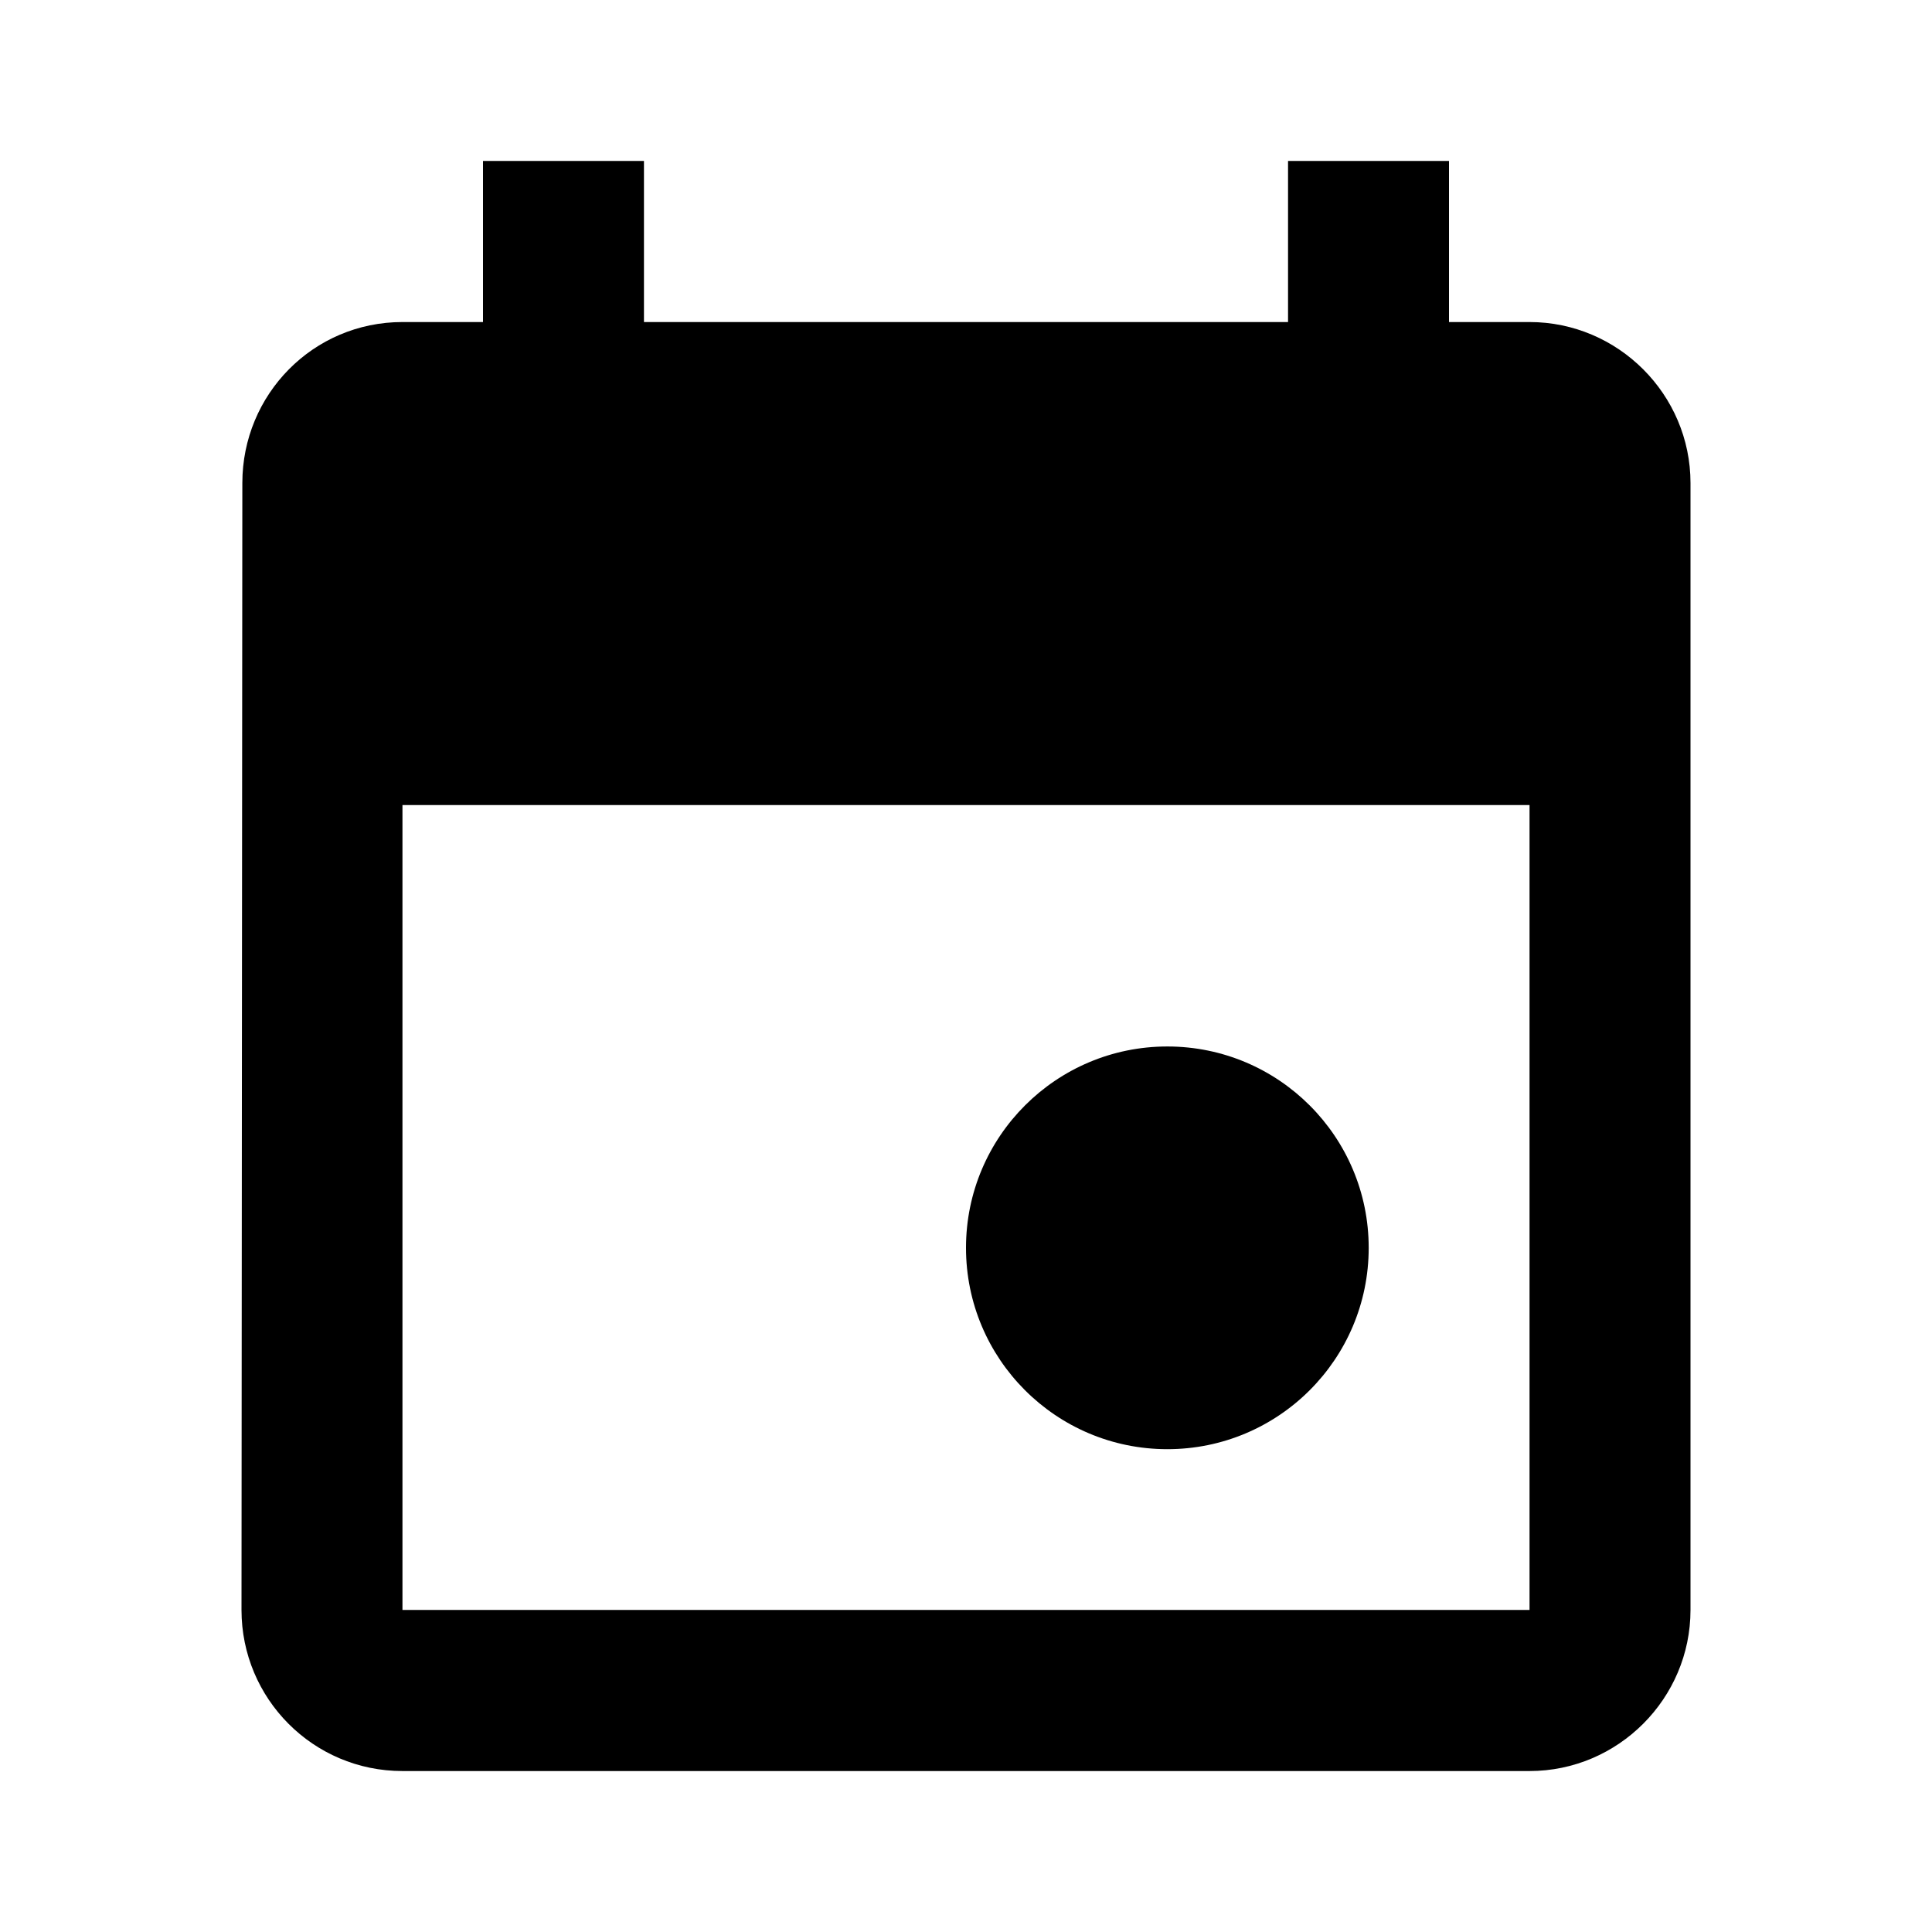
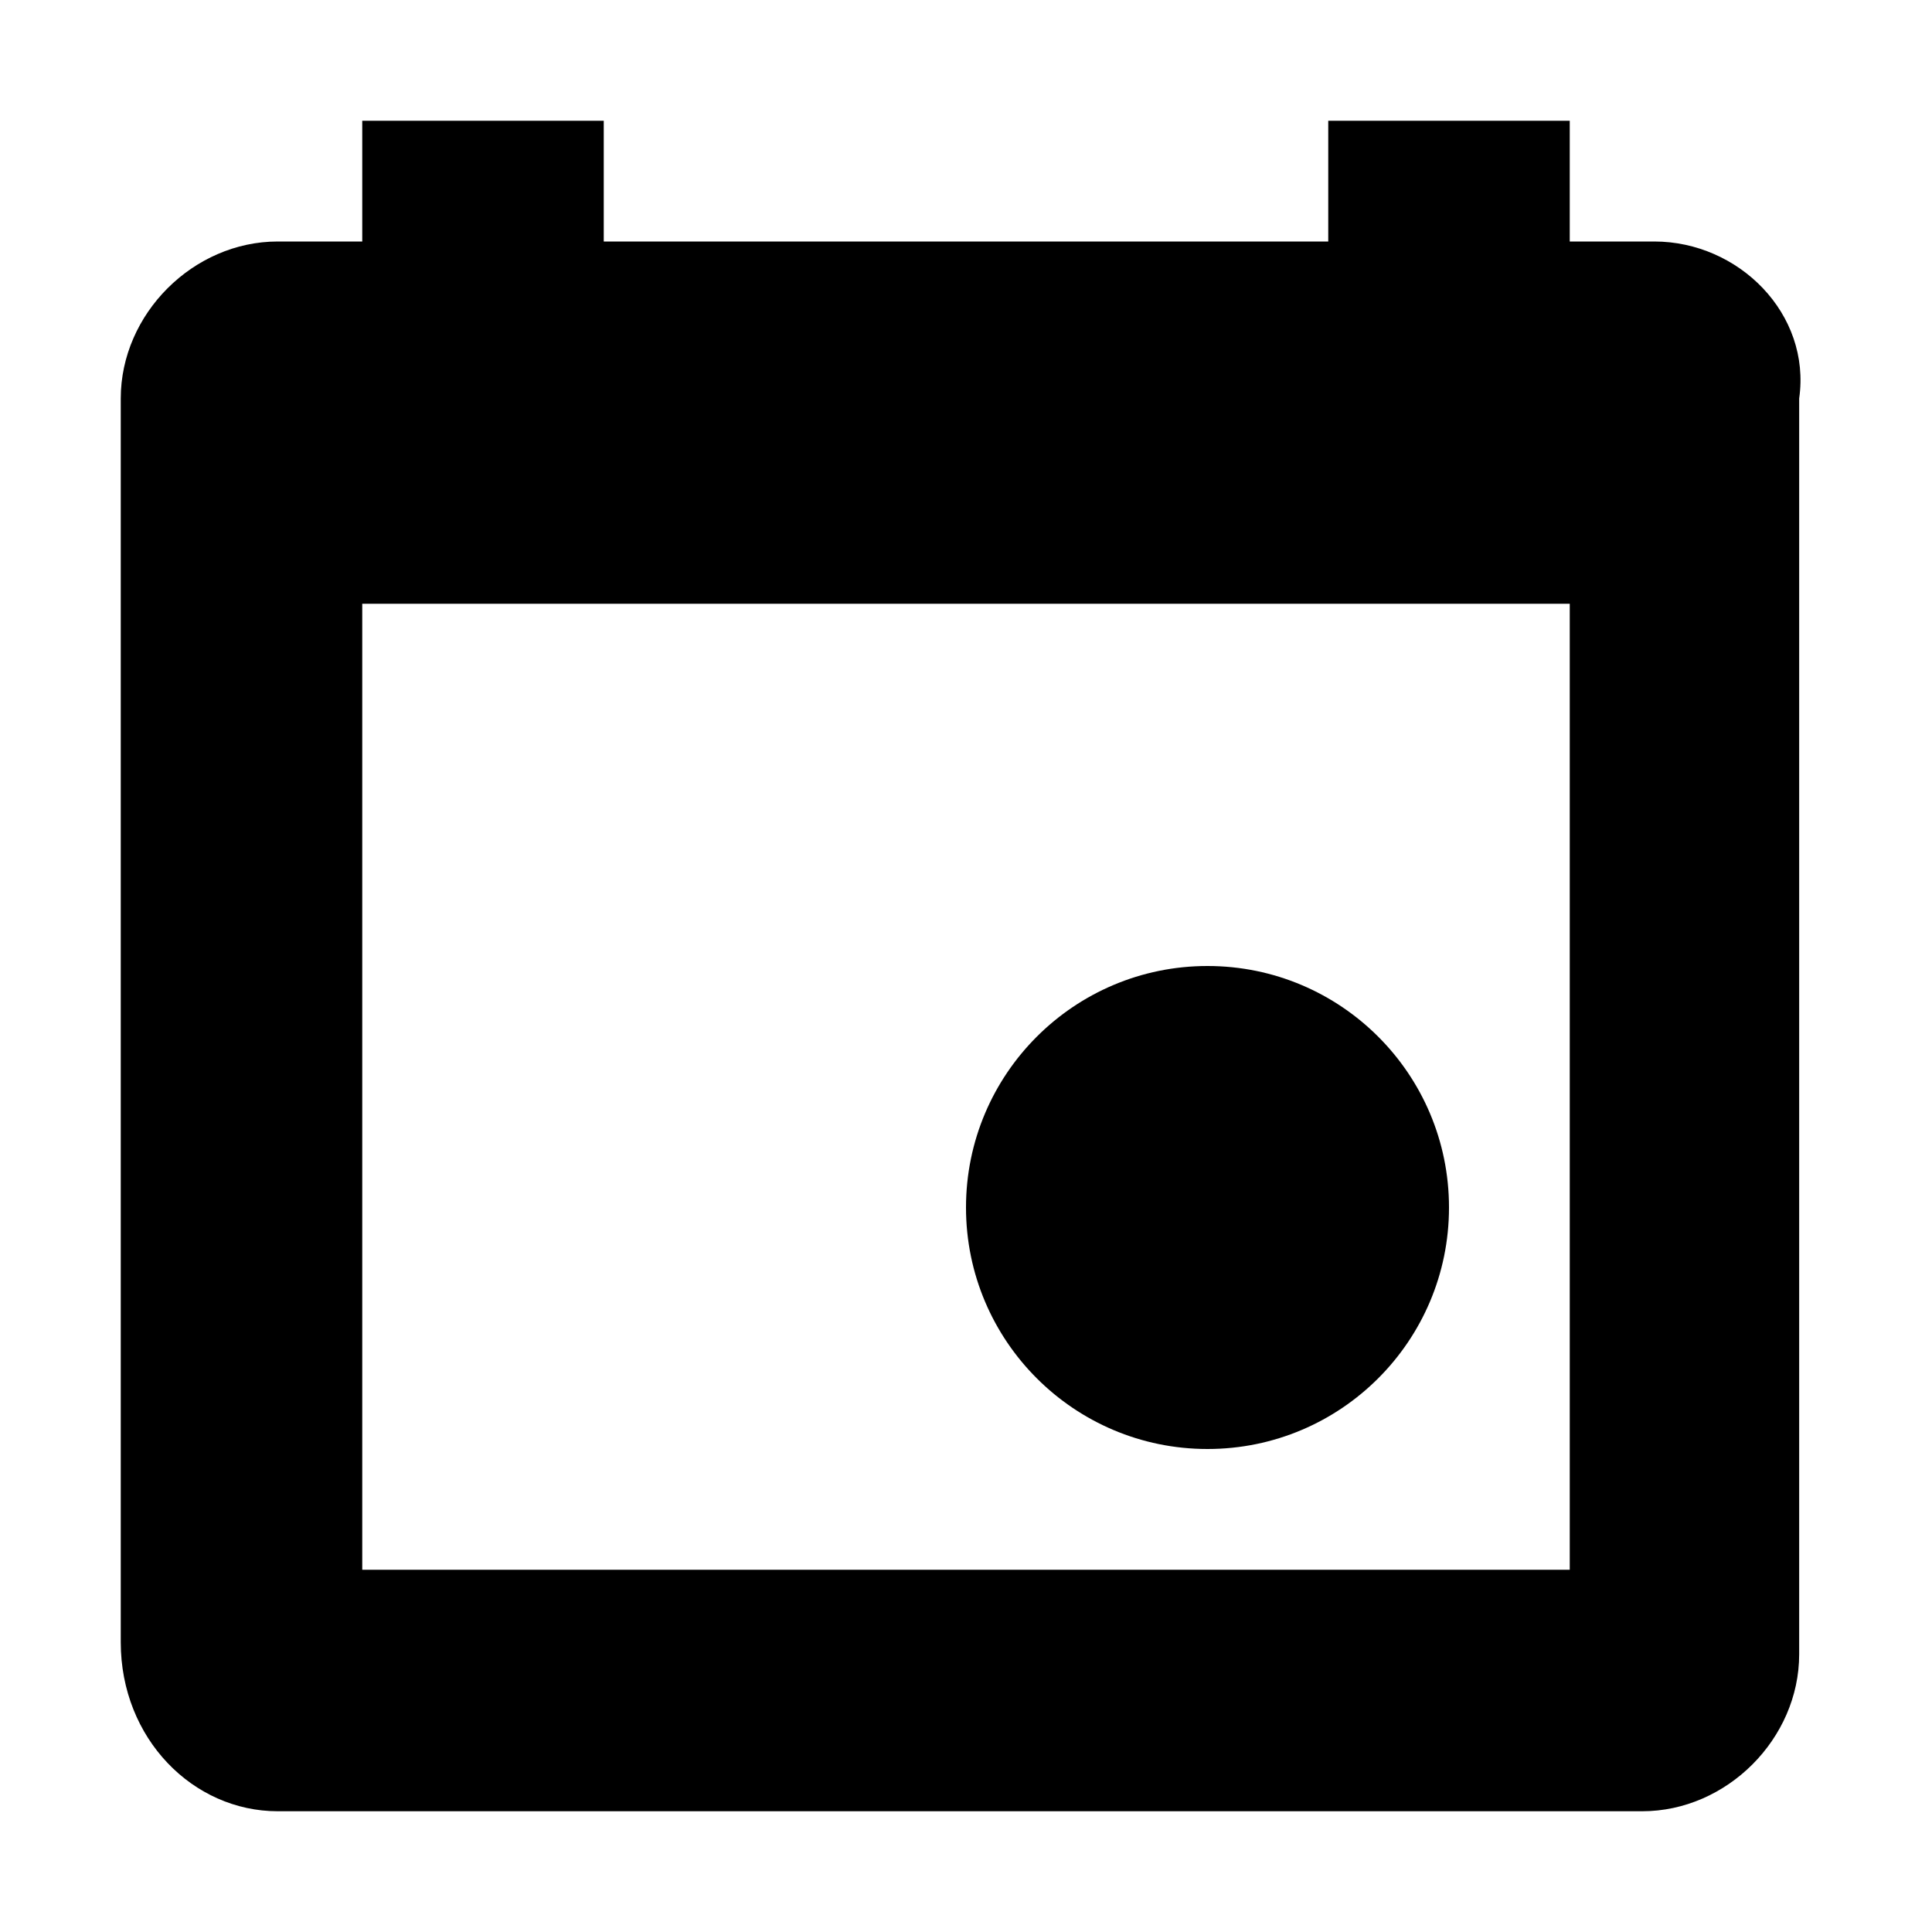
- <svg xmlns="http://www.w3.org/2000/svg" width="16" height="16" fill="none">
-   <path fill-rule="evenodd" clip-rule="evenodd" d="M12.667 2.667H12V1.333h-1.333v1.334H5.333V1.333H4v1.334h-.667c-.74 0-1.326.6-1.326 1.333L2 13.333c0 .734.593 1.334 1.333 1.334h9.334c.733 0 1.333-.6 1.333-1.334V4c0-.733-.6-1.333-1.333-1.333zm0 4v6.666H3.333V6.667h9.334zM8 10.333a1.667 1.667 0 1 1 3.335.002A1.667 1.667 0 0 1 8 10.333z" fill="#000" />
+ <svg xmlns="http://www.w3.org/2000/svg" width="16" height="16" fill-rule="evenodd">
+   <path d="M8 10a2 2 0 1 0 4 0 2 2 0 1 0-4 0m5.7-8H13V1h-2v1H5V1H3v1h-.7C1.6 2 1 2.6 1 3.3v10.3c0 .8.6 1.4 1.3 1.4h11.3c.7 0 1.3-.6 1.3-1.3V3.3c.1-.7-.5-1.3-1.2-1.3ZM13 13H3V5h10v8Z" />
</svg>
